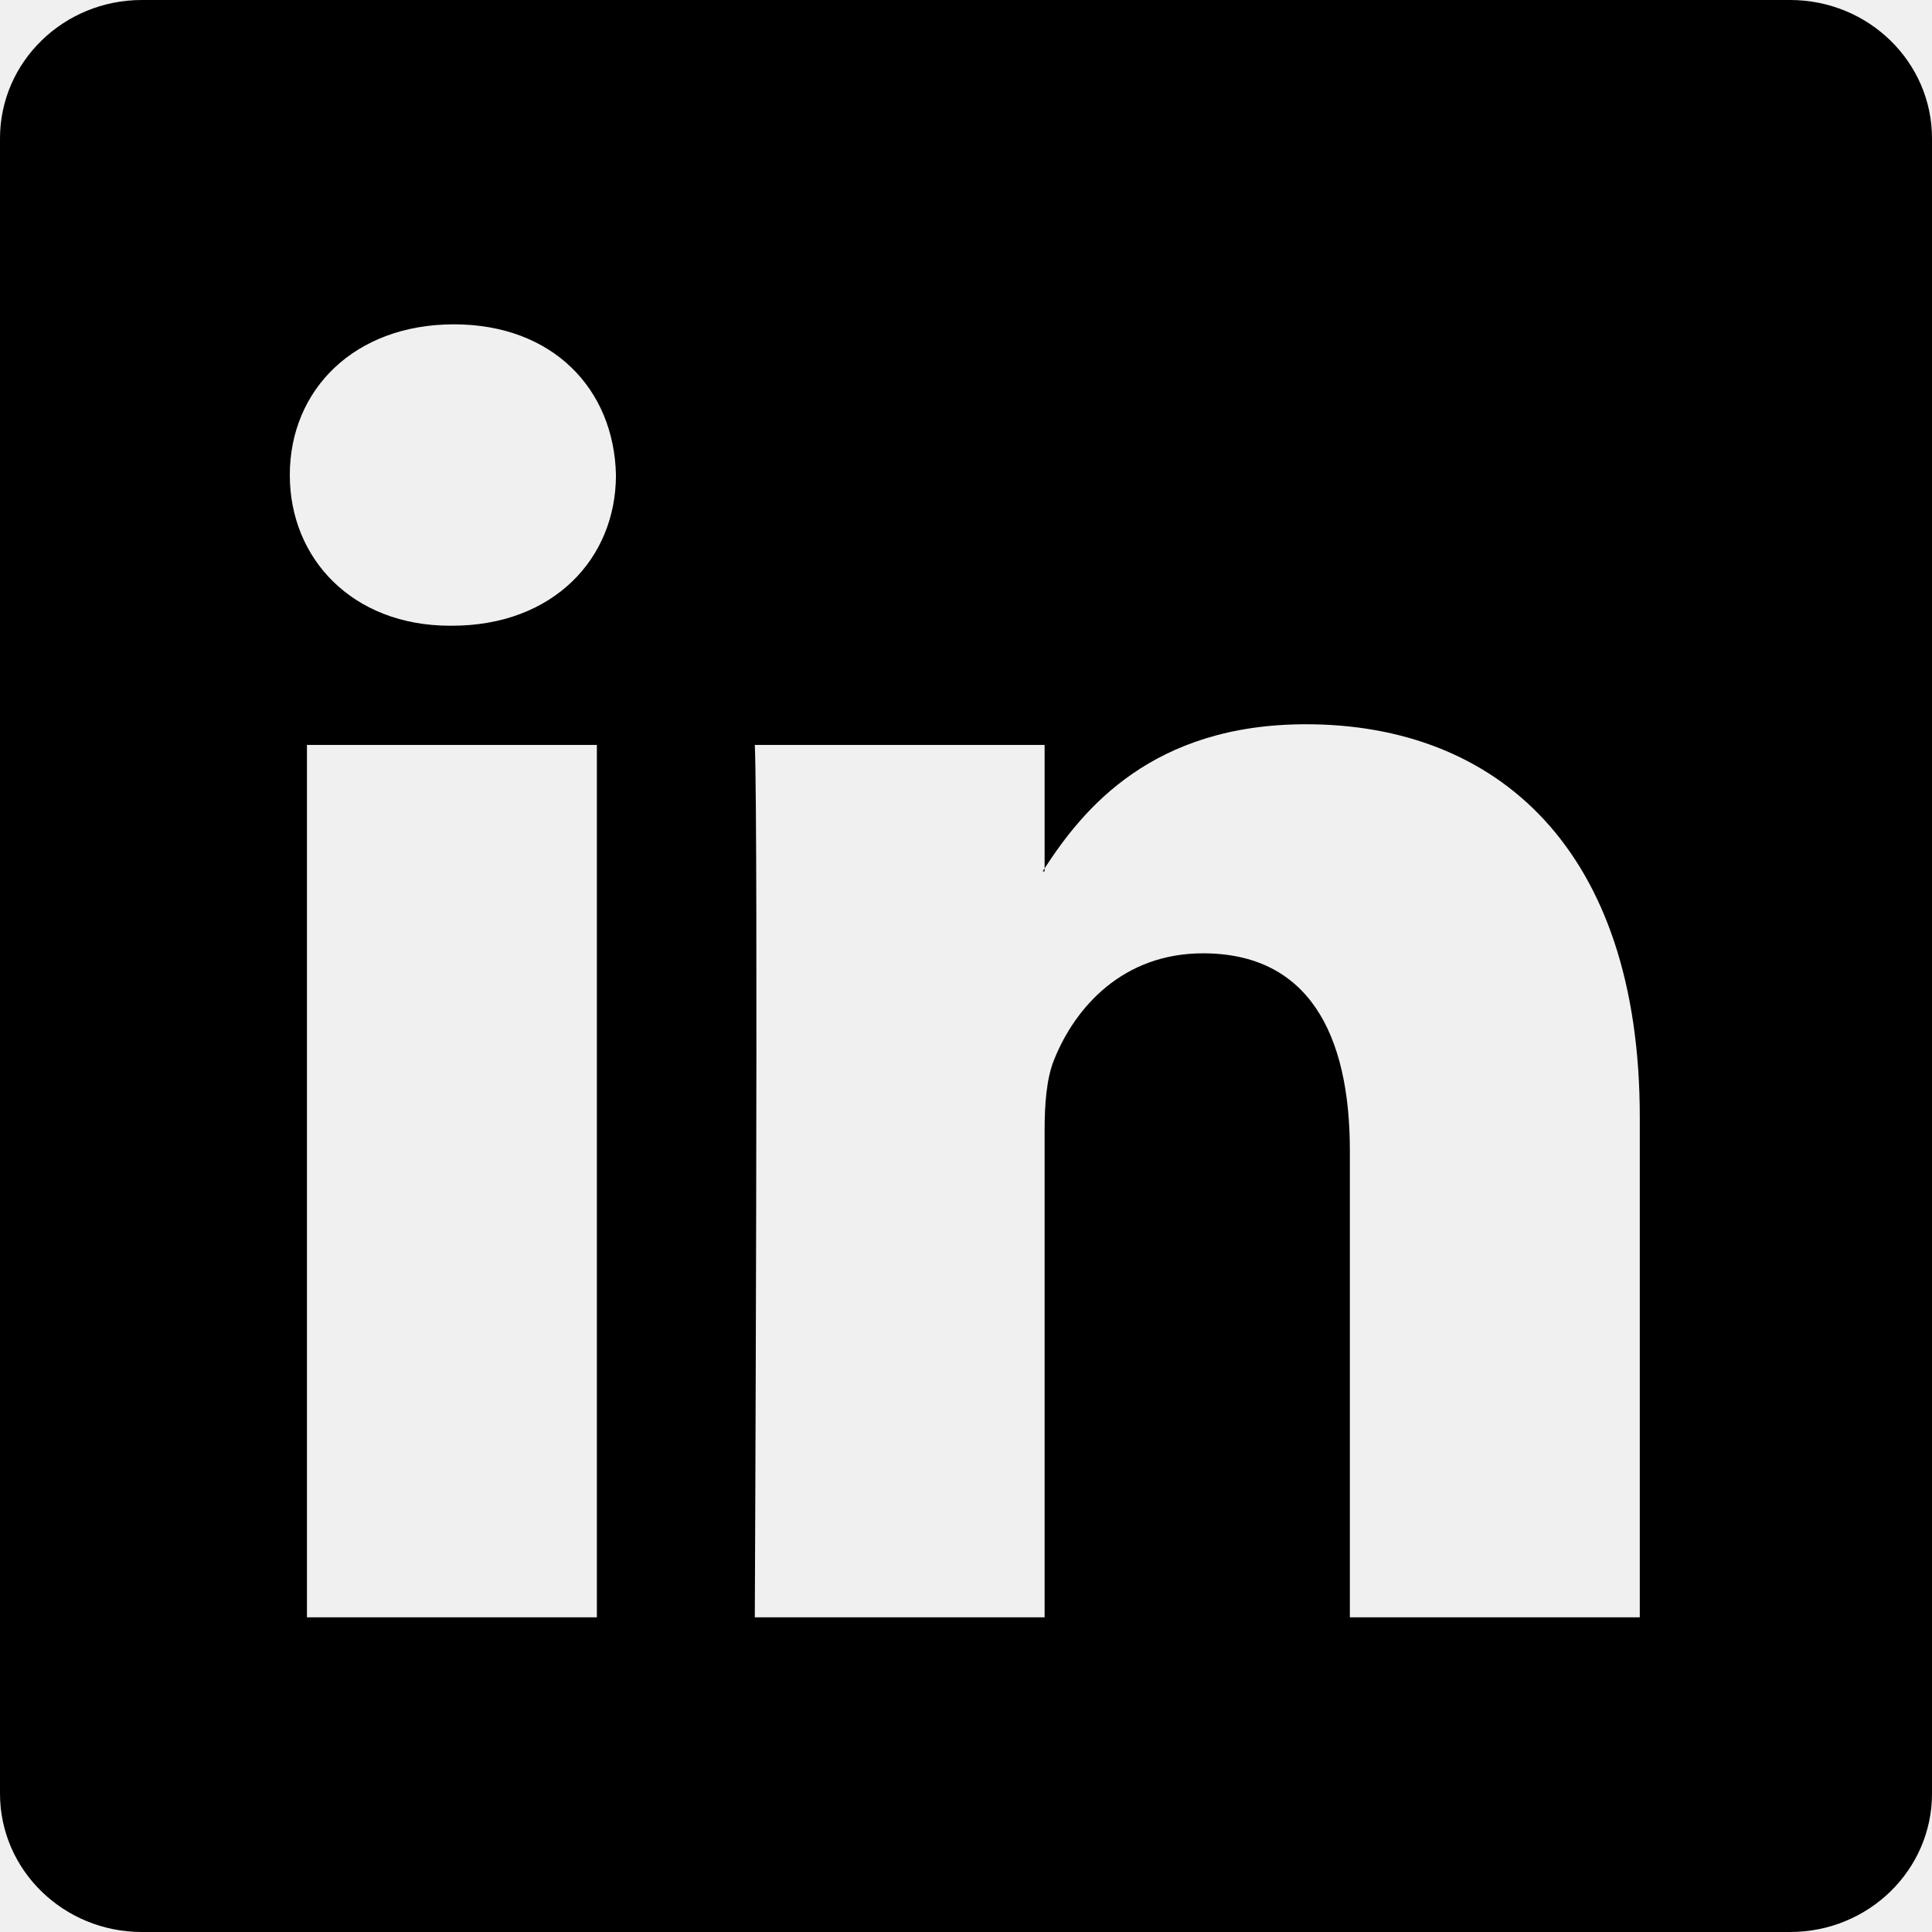
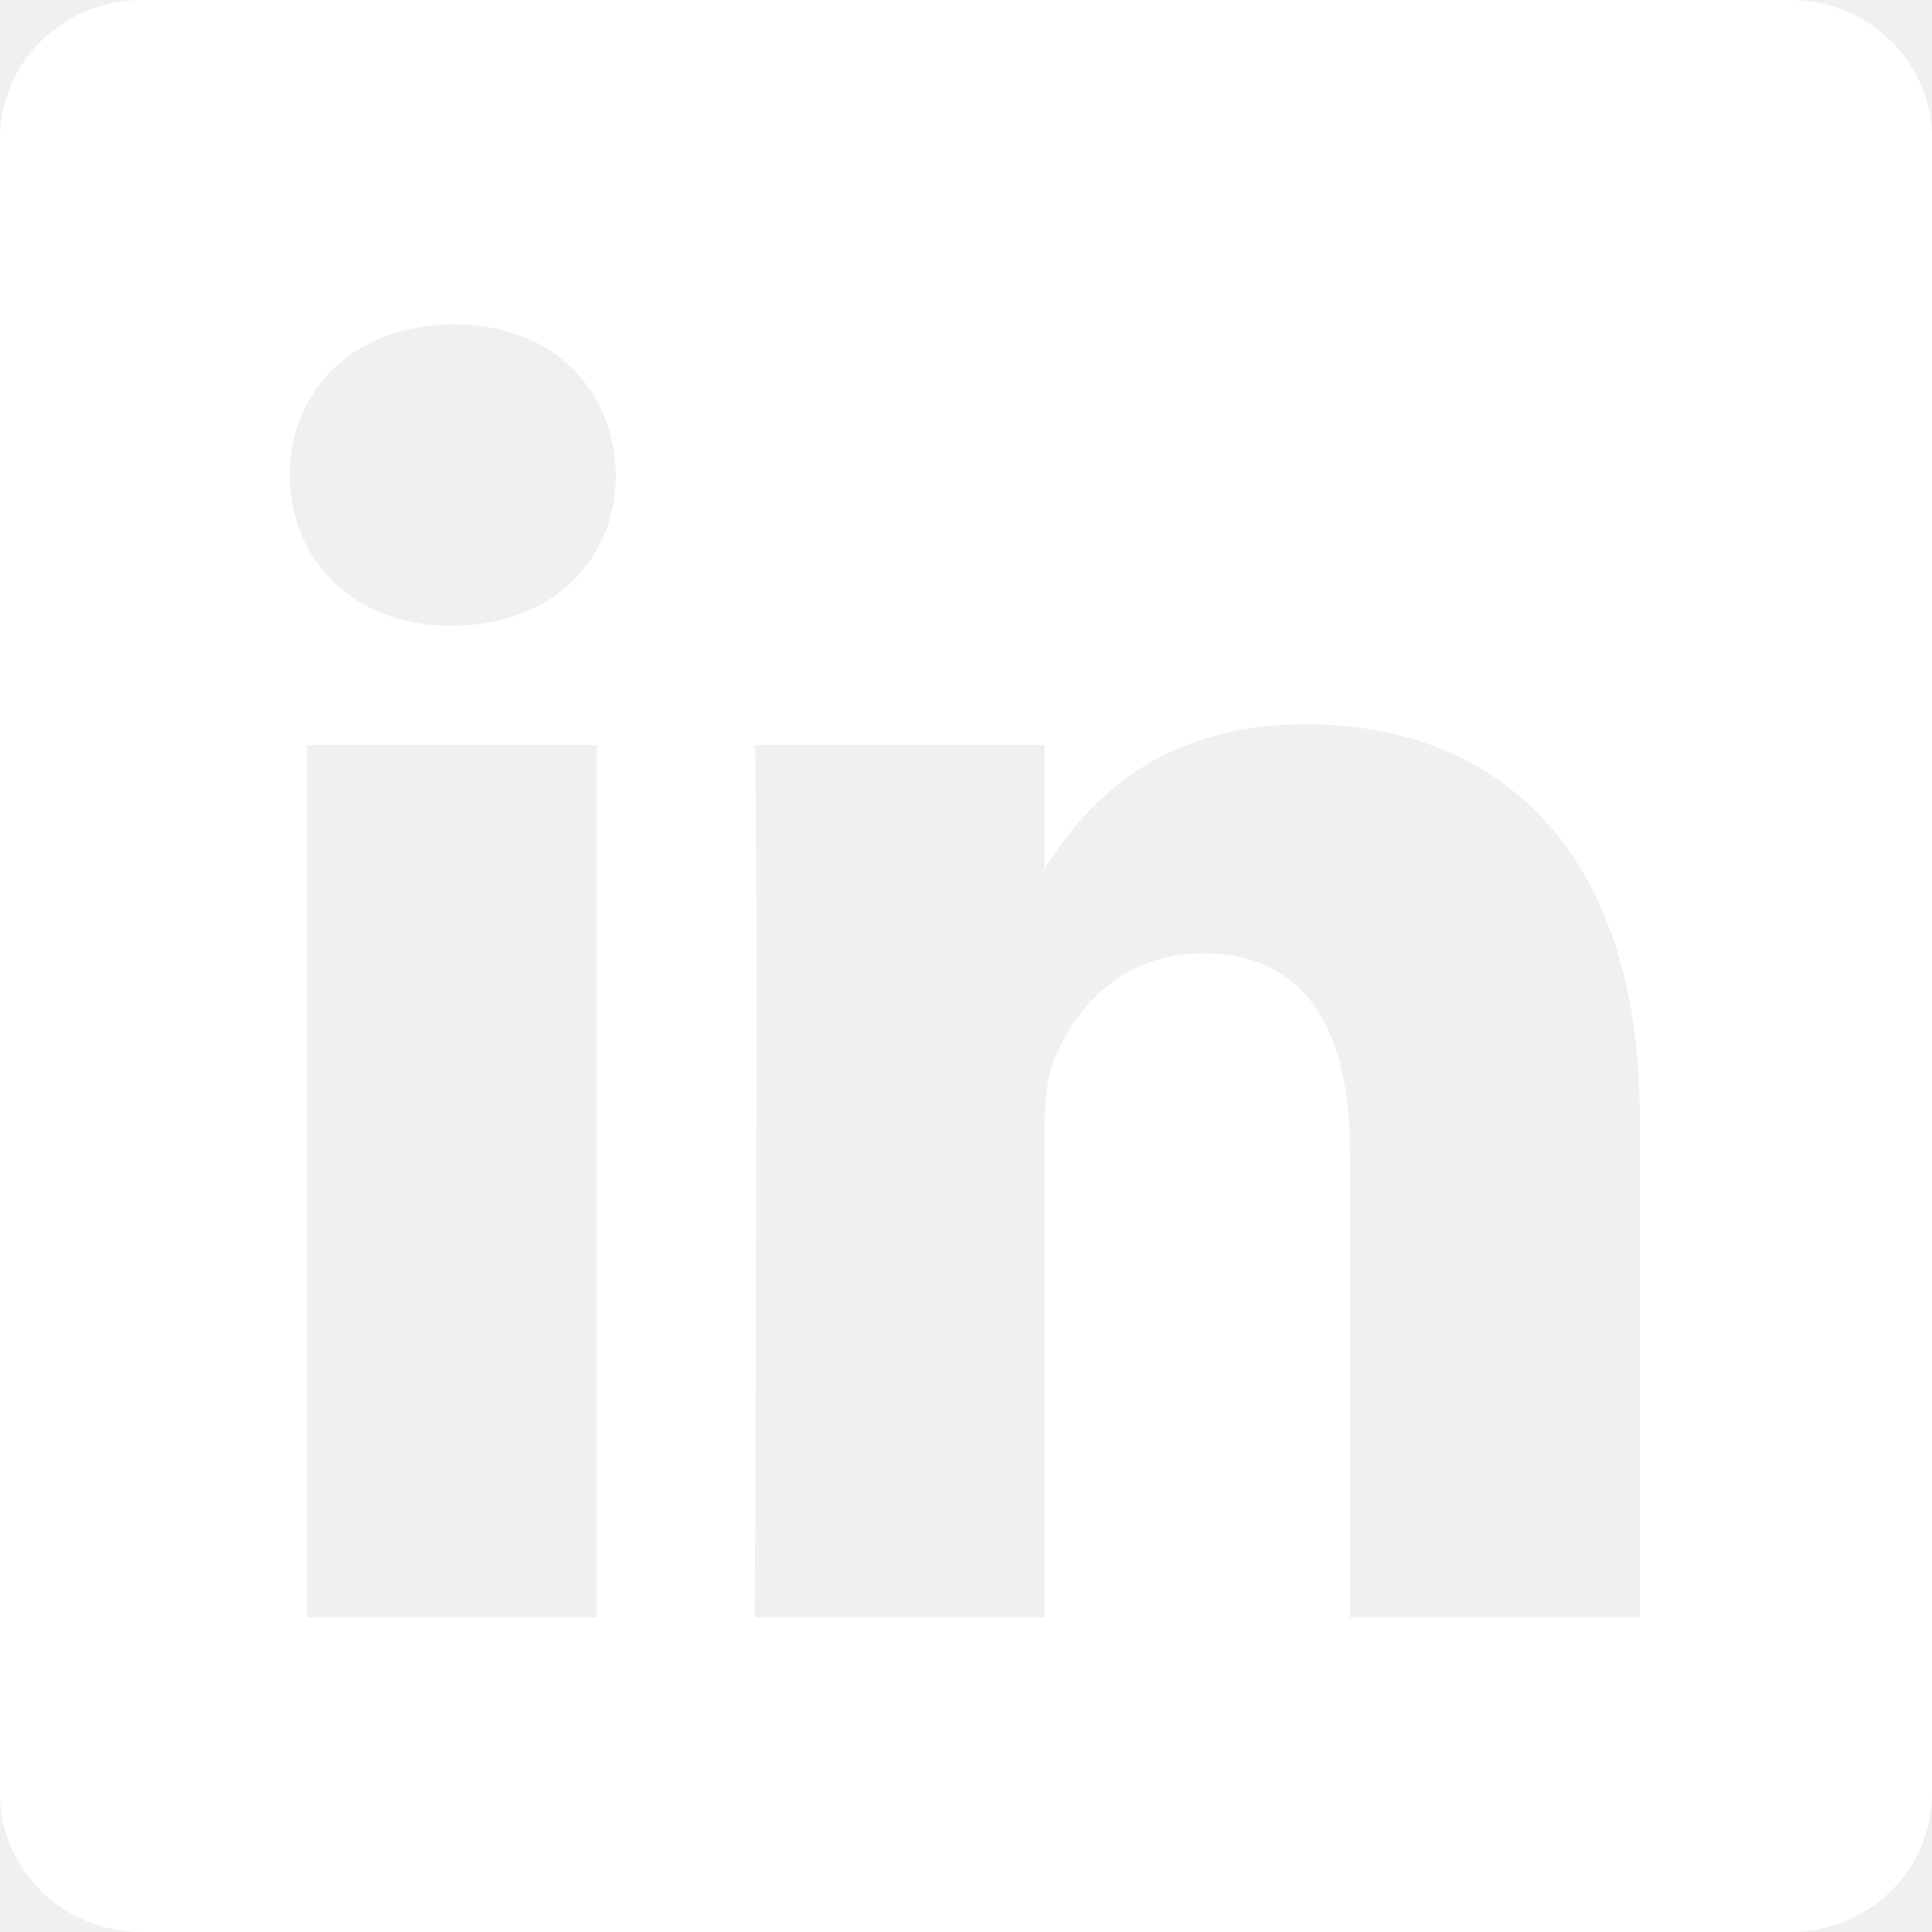
- <svg xmlns="http://www.w3.org/2000/svg" width="16" height="16" fill="currentColor" class="bi bi-linkedin" viewBox="0 0 16 16">
+ <svg xmlns="http://www.w3.org/2000/svg" width="16" height="16" fill="white" class="bi bi-linkedin" viewBox="0 0 16 16">
  <path d="M0 1.146C0 .513.526 0 1.175 0h13.65C15.474 0 16 .513 16 1.146v13.708c0 .633-.526 1.146-1.175 1.146H1.175C.526 16 0 15.487 0 14.854zm4.943 12.248V6.169H2.542v7.225zm-1.2-8.212c.837 0 1.358-.554 1.358-1.248-.015-.709-.52-1.248-1.342-1.248S2.4 3.226 2.4 3.934c0 .694.521 1.248 1.327 1.248zm4.908 8.212V9.359c0-.216.016-.432.08-.586.173-.431.568-.878 1.232-.878.869 0 1.216.662 1.216 1.634v3.865h2.401V9.25c0-2.22-1.184-3.252-2.764-3.252-1.274 0-1.845.7-2.165 1.193v.025h-.016l.016-.025V6.169h-2.4c.03.678 0 7.225 0 7.225z" />
</svg>
